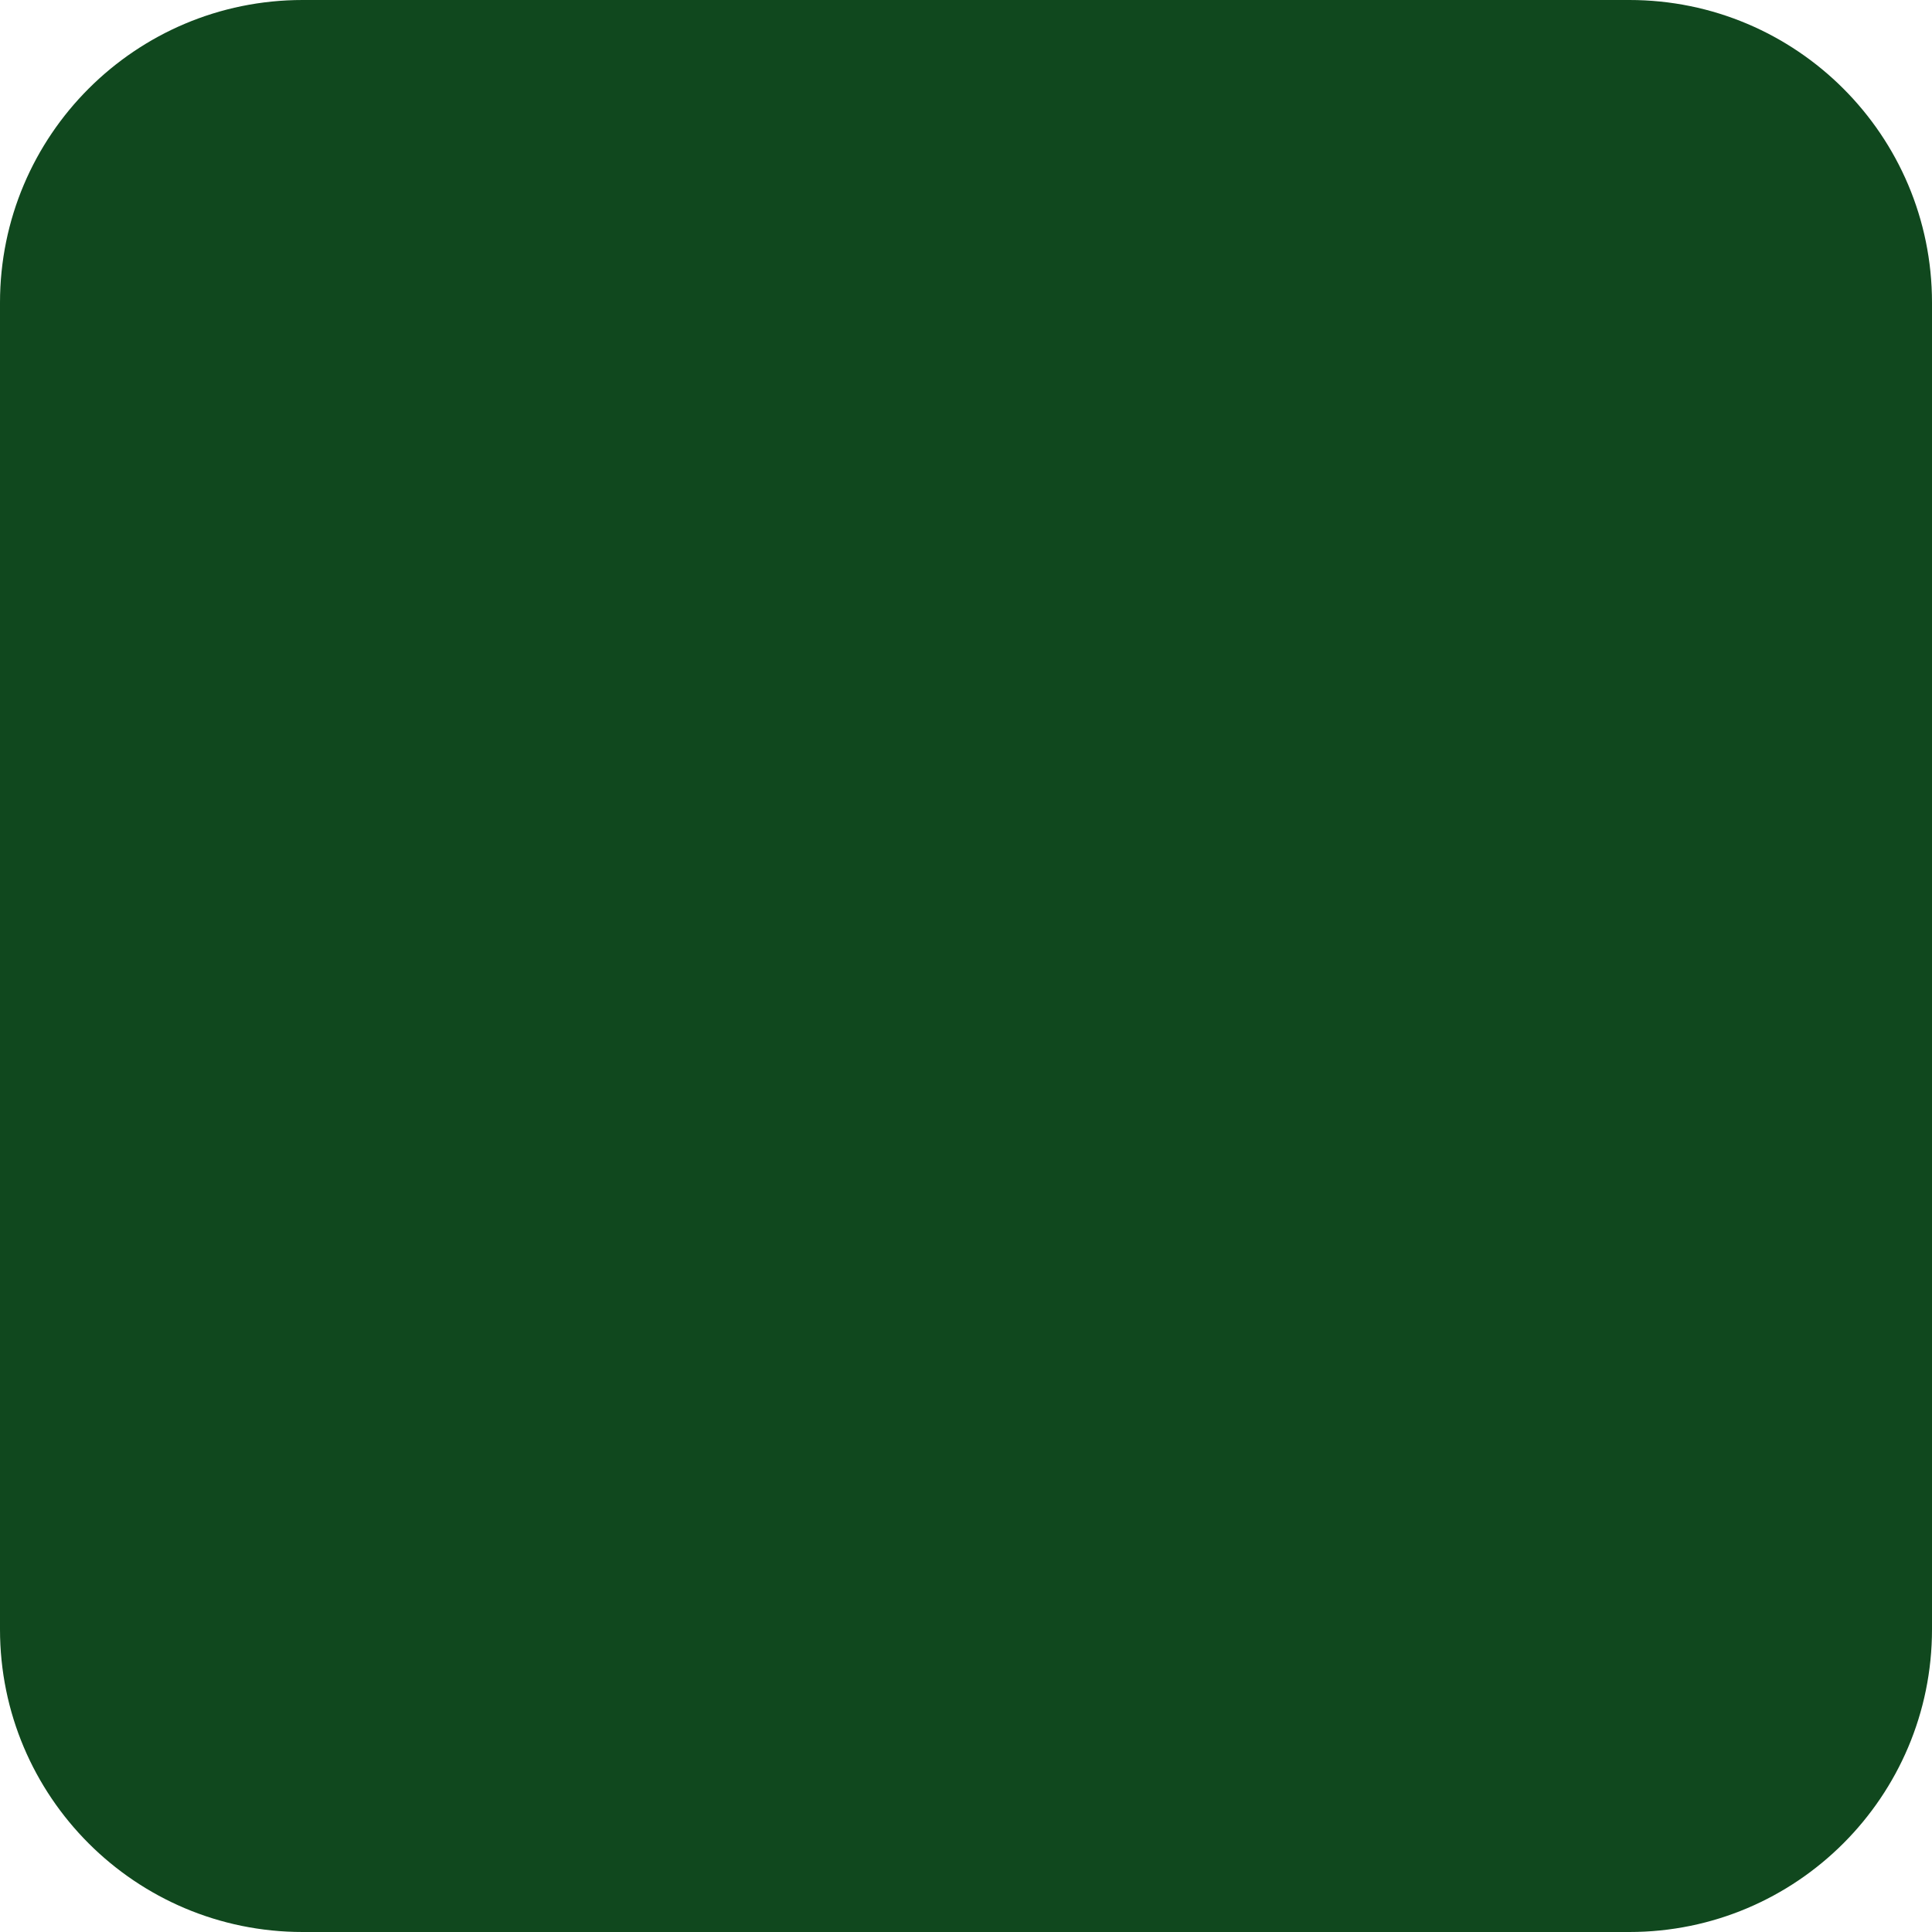
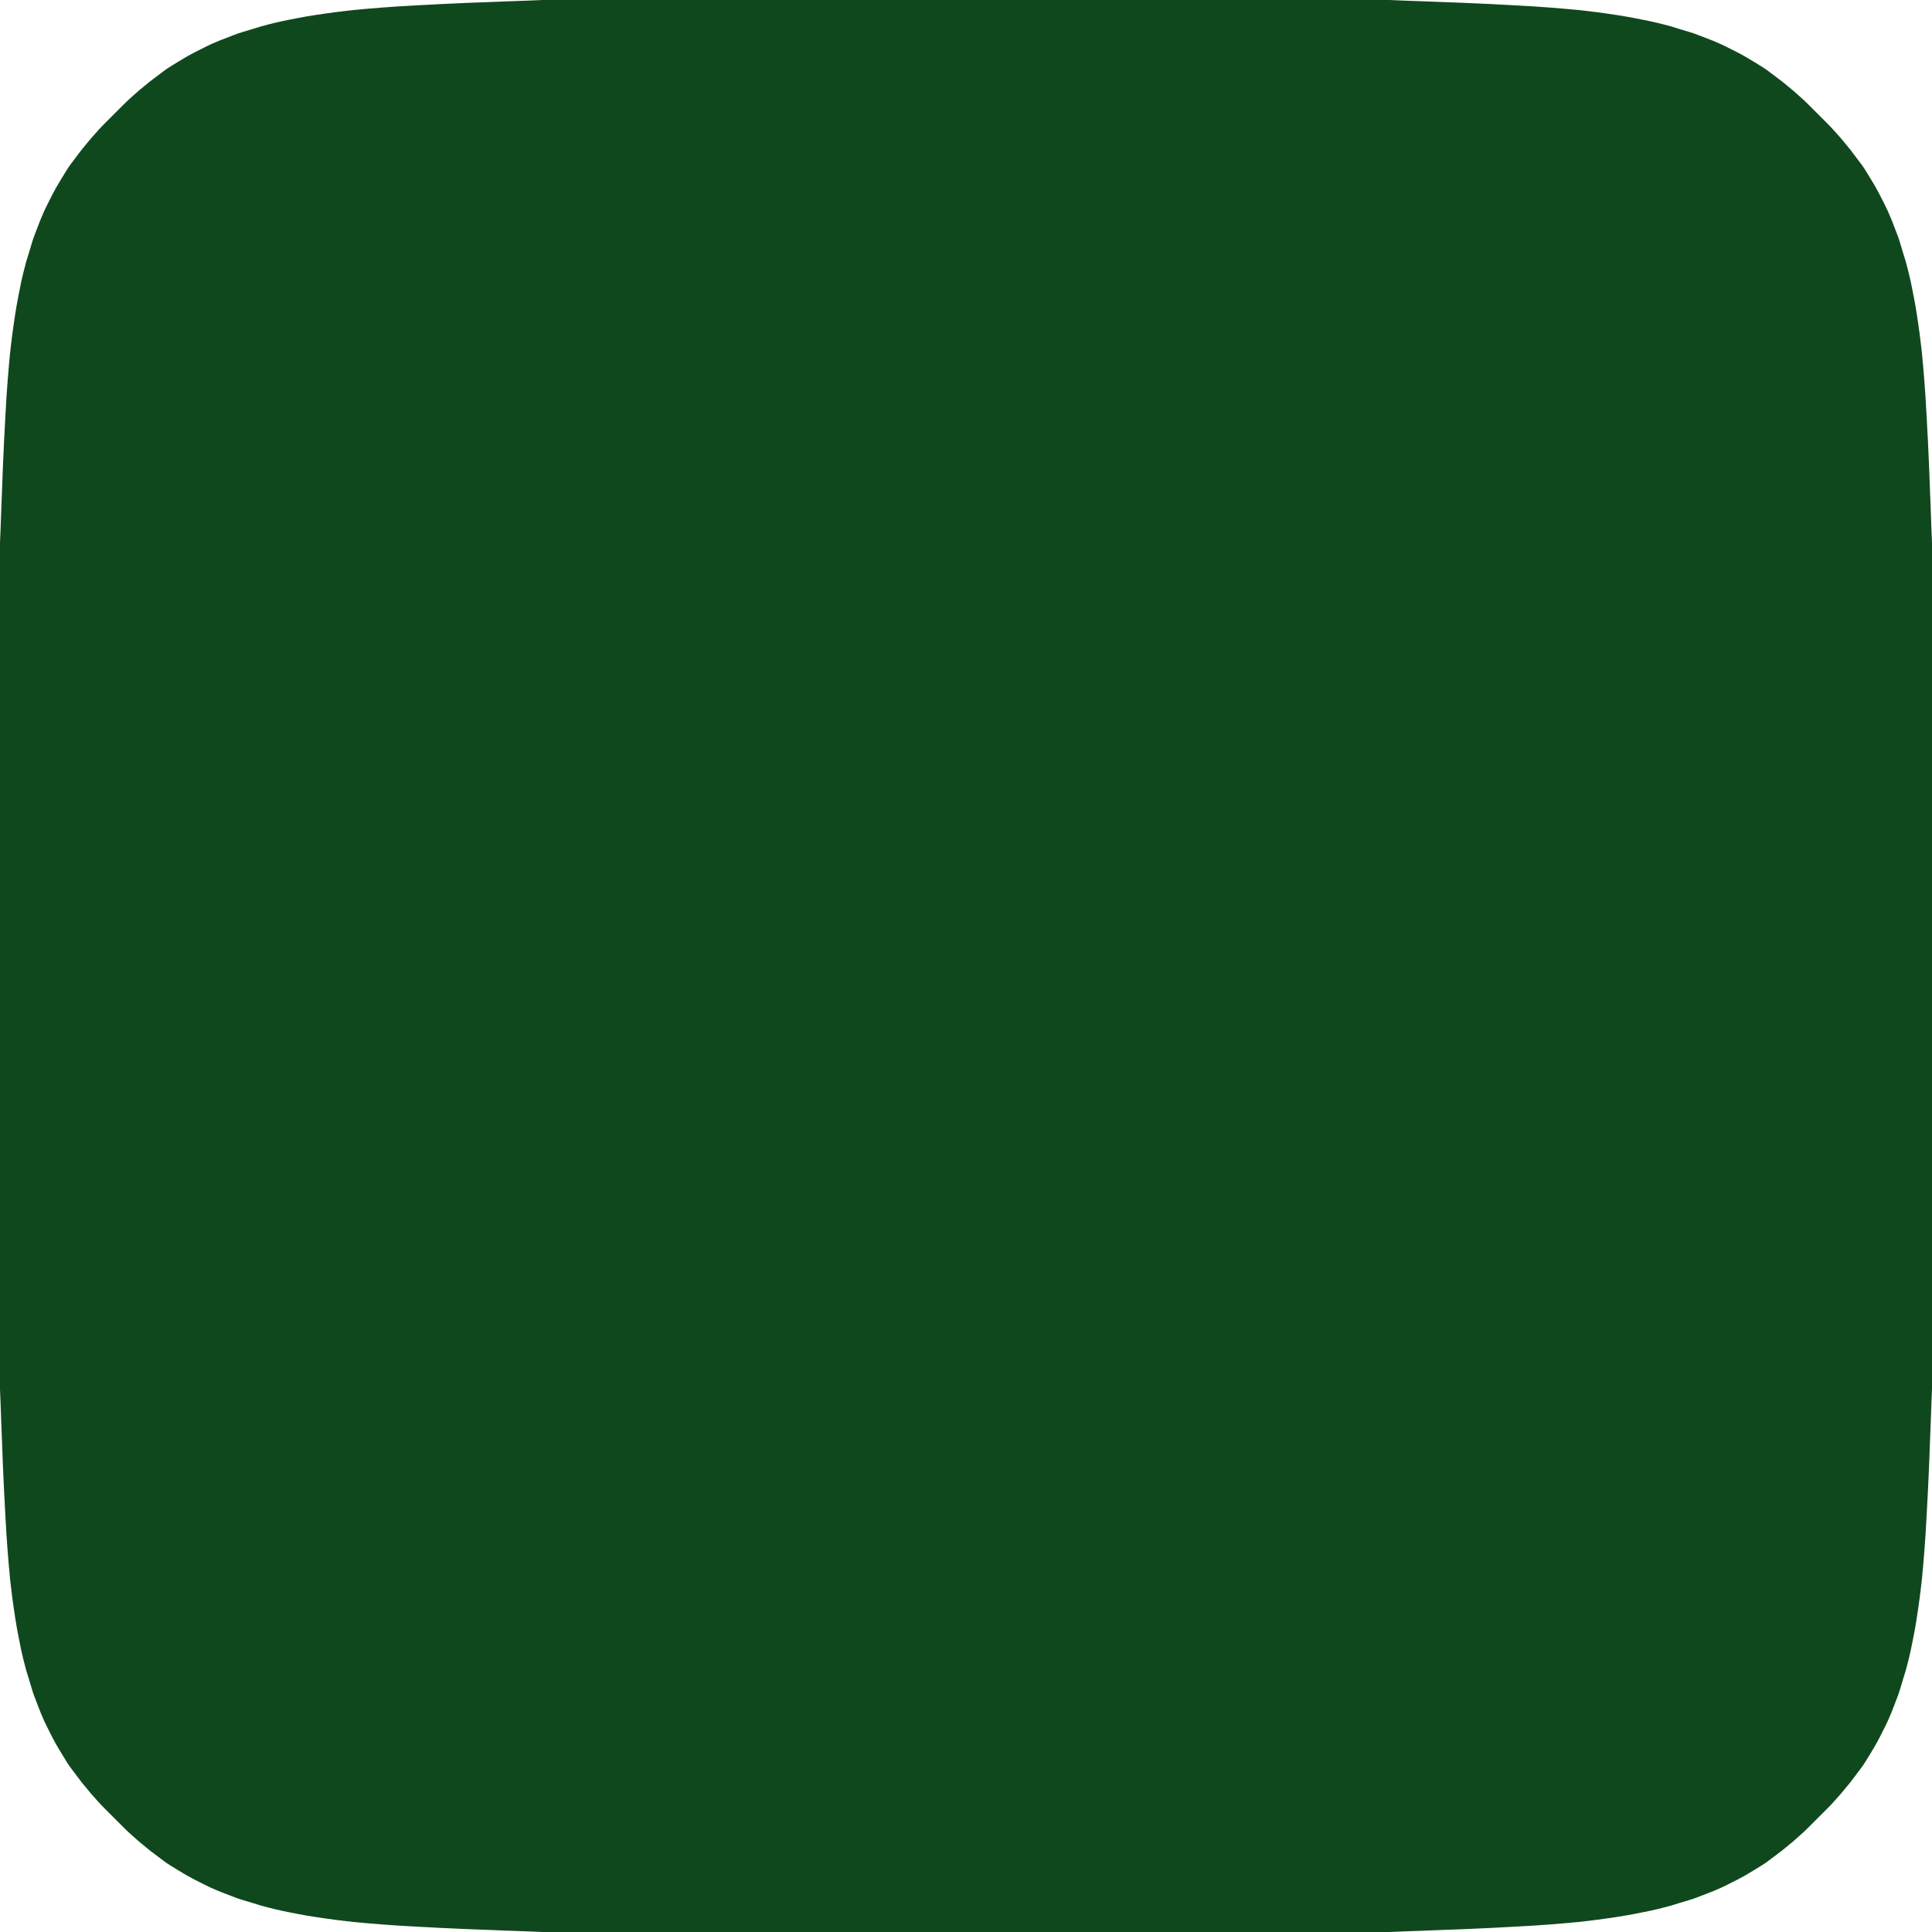
<svg xmlns="http://www.w3.org/2000/svg" width="824" height="824" viewBox="0 0 824 824" fill="none">
-   <path d="M0 129.069 C0 57.784 57.784 0 129.069 0 H694.931 C766.216 0 824 57.784 824 129.069 V694.931 C824 766.216 766.216 824 694.931 824 H129.069 C57.784 824 0 766.216 0 694.931 Z" fill="#10481E" />
+   <path d="M0 258.43 L-0.25 255.28 L-0.25 250.57 L-0.25 245.85 L-0.25 241.12 L-0.25 236.39 L-0.44 238.7 L-0.11 233.98 L0.24 225.71 L0.41 220.95 L0.58 216.18 L0.77 211.41 L0.89 208.37 L1.13 201.81 L1.33 196.99 L1.55 192.15 L1.77 187.29 L1.95 184.14 L2.2 179.23 L2.48 174.31 L2.76 169.36 L3 166.1 L3.23 162.81 L3.78 156.1 L4.1 152.76 L4.24 151.08 L4.62 147.71 L5.24 142.61 L5.73 139.08 L6.47 134.08 L7.03 130.63 L7.66 127.19 L8.32 123.84 L9.04 120.27 L9.83 116.81 L10.27 115.07 L11.2 111.52 L12.21 108.26 L13.75 103.13 L14.3 101.44 L14.89 99.86 L16.83 94.82 L17.46 93.23 L18.86 89.99 L19.55 88.54 L21.16 85.3 L22.68 82.33 L24.12 79.7 L25.08 78.07 L26.13 76.32 L28.62 72.27 L29.72 70.63 L30.68 69.34 L33.54 65.54 L34.81 63.87 L37.2 60.96 L38.82 59.02 L41.05 56.5 L42.99 54.36 L45.09 52.21 L48.65 48.65 L52.21 45.09 L54.36 42.99 L56.5 41.05 L59.02 38.82 L60.96 37.2 L63.87 34.81 L65.54 33.54 L69.34 30.68 L70.63 29.72 L72.27 28.62 L76.32 26.13 L78.07 25.08 L79.7 24.12 L82.33 22.68 L85.3 21.16 L88.54 19.55 L89.99 18.86 L93.23 17.46 L94.82 16.83 L99.86 14.89 L101.44 14.3 L103.13 13.75 L108.26 12.21 L111.52 11.2 L115.07 10.27 L116.81 9.83 L120.27 9.04 L123.84 8.32 L127.19 7.66 L130.63 7.03 L134.08 6.47 L139.08 5.73 L142.61 5.24 L147.71 4.62 L151.08 4.24 L152.76 4.1 L156.1 3.78 L162.81 3.23 L166.1 3 L169.36 2.76 L174.31 2.48 L179.23 2.2 L184.14 1.95 L187.29 1.77 L192.15 1.55 L196.99 1.33 L201.81 1.13 L208.37 0.89 L211.41 0.77 L216.18 0.58 L220.95 0.41 L225.71 0.24 L233.98 -0.11 L238.7 -0.44 L236.39 -0.25 L241.12 -0.25 L245.85 -0.25 L250.57 -0.25 L255.28 -0.25 L258.43 0 L565.57 0 L568.72 -0.25 L573.43 -0.25 L578.15 -0.25 L582.88 -0.25 L587.61 -0.25 L585.3 -0.44 L590.02 -0.11 L598.29 0.24 L603.05 0.41 L607.82 0.58 L612.59 0.77 L615.63 0.89 L622.19 1.13 L627.01 1.33 L631.85 1.55 L636.71 1.77 L639.86 1.95 L644.77 2.2 L649.69 2.48 L654.64 2.76 L657.9 3 L661.19 3.23 L667.9 3.78 L671.24 4.1 L672.92 4.24 L676.29 4.62 L681.39 5.24 L684.92 5.73 L689.92 6.47 L693.37 7.03 L696.81 7.66 L700.16 8.32 L703.73 9.04 L707.19 9.83 L708.93 10.27 L712.48 11.2 L715.74 12.21 L720.87 13.75 L722.56 14.3 L724.14 14.89 L729.18 16.83 L730.77 17.46 L734.01 18.86 L735.46 19.55 L738.7 21.16 L741.67 22.68 L744.3 24.12 L745.93 25.08 L747.68 26.13 L751.73 28.62 L753.37 29.72 L754.66 30.68 L758.46 33.54 L760.13 34.81 L763.04 37.2 L764.98 38.82 L767.5 41.05 L769.64 42.99 L771.79 45.09 L775.35 48.65 L778.91 52.21 L781.01 54.36 L782.95 56.5 L785.18 59.02 L786.8 60.96 L789.19 63.87 L790.46 65.54 L793.32 69.34 L794.28 70.63 L795.38 72.27 L797.87 76.32 L798.92 78.07 L799.88 79.7 L801.32 82.33 L802.84 85.3 L804.45 88.54 L805.14 89.99 L806.54 93.23 L807.17 94.82 L809.11 99.86 L809.7 101.44 L810.25 103.13 L811.79 108.26 L812.8 111.52 L813.73 115.07 L814.17 116.81 L814.96 120.27 L815.68 123.84 L816.34 127.19 L816.97 130.63 L817.53 134.08 L818.27 139.08 L818.76 142.61 L819.38 147.71 L819.76 151.08 L819.9 152.76 L820.22 156.1 L820.77 162.81 L821 166.1 L821.24 169.36 L821.52 174.31 L821.8 179.23 L822.05 184.14 L822.23 187.29 L822.45 192.15 L822.67 196.99 L822.87 201.81 L823.11 208.37 L823.23 211.41 L823.42 216.18 L823.59 220.95 L823.76 225.71 L824.11 233.98 L824.44 238.7 L824.25 236.39 L824.25 241.12 L824.25 245.85 L824.25 250.57 L824.25 255.28 L824 258.43 L824 565.57 L824.25 568.72 L824.25 573.43 L824.25 578.15 L824.25 582.88 L824.25 587.61 L824.44 585.3 L824.11 590.02 L823.76 598.29 L823.59 603.05 L823.42 607.82 L823.23 612.59 L823.11 615.63 L822.87 622.19 L822.67 627.01 L822.45 631.85 L822.23 636.71 L822.05 639.86 L821.8 644.77 L821.52 649.69 L821.24 654.64 L821 657.9 L820.77 661.19 L820.22 667.9 L819.9 671.24 L819.76 672.92 L819.38 676.29 L818.76 681.39 L818.27 684.92 L817.53 689.92 L816.97 693.37 L816.34 696.81 L815.68 700.16 L814.96 703.73 L814.17 707.19 L813.73 708.93 L812.8 712.48 L811.79 715.74 L810.25 720.87 L809.7 722.56 L809.11 724.14 L807.17 729.18 L806.54 730.77 L805.14 734.01 L804.45 735.46 L802.84 738.7 L801.32 741.67 L799.88 744.3 L798.92 745.93 L797.87 747.68 L795.38 751.73 L794.28 753.37 L793.32 754.66 L790.46 758.46 L789.19 760.13 L786.8 763.04 L785.18 764.98 L782.95 767.5 L781.01 769.64 L778.91 771.79 L775.35 775.35 L771.79 778.91 L769.64 781.01 L767.5 782.95 L764.98 785.18 L763.04 786.8 L760.13 789.19 L758.46 790.46 L754.66 793.32 L753.37 794.28 L751.73 795.38 L747.68 797.87 L745.93 798.92 L744.3 799.88 L741.67 801.32 L738.7 802.84 L735.46 804.45 L734.01 805.14 L730.77 806.54 L729.18 807.17 L724.14 809.11 L722.56 809.7 L720.87 810.25 L715.74 811.79 L712.48 812.8 L708.93 813.73 L707.19 814.17 L703.73 814.96 L700.16 815.68 L696.81 816.34 L693.37 816.97 L689.92 817.53 L684.92 818.27 L681.39 818.76 L676.29 819.38 L672.92 819.76 L671.24 819.9 L667.9 820.22 L661.19 820.77 L657.9 821 L654.64 821.24 L649.69 821.52 L644.77 821.8 L639.86 822.05 L636.71 822.23 L631.85 822.45 L627.01 822.67 L622.19 822.87 L615.63 823.11 L612.59 823.23 L607.82 823.42 L603.05 823.59 L598.29 823.76 L590.02 824.11 L585.3 824.44 L587.61 824.25 L582.88 824.25 L578.15 824.25 L573.43 824.25 L568.72 824.25 L565.57 824 L258.43 824 L255.28 824.25 L250.57 824.25 L245.85 824.25 L241.12 824.25 L236.39 824.25 L238.7 824.44 L233.98 824.11 L225.71 823.76 L220.95 823.59 L216.18 823.42 L211.41 823.23 L208.37 823.11 L201.81 822.87 L196.99 822.67 L192.15 822.45 L187.29 822.23 L184.14 822.05 L179.23 821.8 L174.31 821.52 L169.36 821.24 L166.1 821 L162.81 820.77 L156.1 820.22 L152.76 819.9 L151.08 819.76 L147.71 819.38 L142.61 818.76 L139.08 818.27 L134.08 817.53 L130.63 816.97 L127.19 816.34 L123.84 815.68 L120.27 814.96 L116.81 814.17 L115.07 813.73 L111.52 812.8 L108.26 811.79 L103.13 810.25 L101.44 809.7 L99.86 809.11 L94.82 807.17 L93.23 806.54 L89.99 805.14 L88.54 804.45 L85.3 802.84 L82.33 801.32 L79.7 799.88 L78.07 798.92 L76.32 797.87 L72.27 795.38 L70.63 794.28 L69.34 793.32 L65.54 790.46 L63.87 789.19 L60.96 786.8 L59.02 785.18 L56.5 782.95 L54.36 781.01 L52.21 778.91 L48.65 775.35 L45.09 771.79 L42.99 769.64 L41.05 767.5 L38.82 764.98 L37.2 763.04 L34.81 760.13 L33.54 758.46 L30.68 754.66 L29.72 753.37 L28.62 751.73 L26.13 747.68 L25.08 745.93 L24.12 744.3 L22.68 741.67 L21.16 738.7 L19.55 735.46 L18.86 734.01 L17.46 730.77 L16.83 729.18 L14.89 724.14 L14.3 722.56 L13.75 720.87 L12.21 715.74 L11.2 712.48 L10.27 708.93 L9.83 707.19 L9.04 703.73 L8.32 700.16 L7.66 696.81 L7.03 693.37 L6.47 689.92 L5.73 684.92 L5.24 681.39 L4.62 676.29 L4.24 672.92 L4.1 671.24 L3.78 667.9 L3.23 661.19 L3 657.9 L2.76 654.64 L2.48 649.69 L2.2 644.77 L1.95 639.86 L1.77 636.71 L1.55 631.85 L1.33 627.01 L1.13 622.19 L0.89 615.63 L0.77 612.59 L0.58 607.82 L0.41 603.05 L0.24 598.29 L-0.11 590.02 L-0.44 585.3 L-0.25 587.61 L-0.25 582.88 L-0.25 578.15 L-0.25 573.43 L-0.25 568.72 L0 565.57 Z" fill="#10481E" />
</svg>
